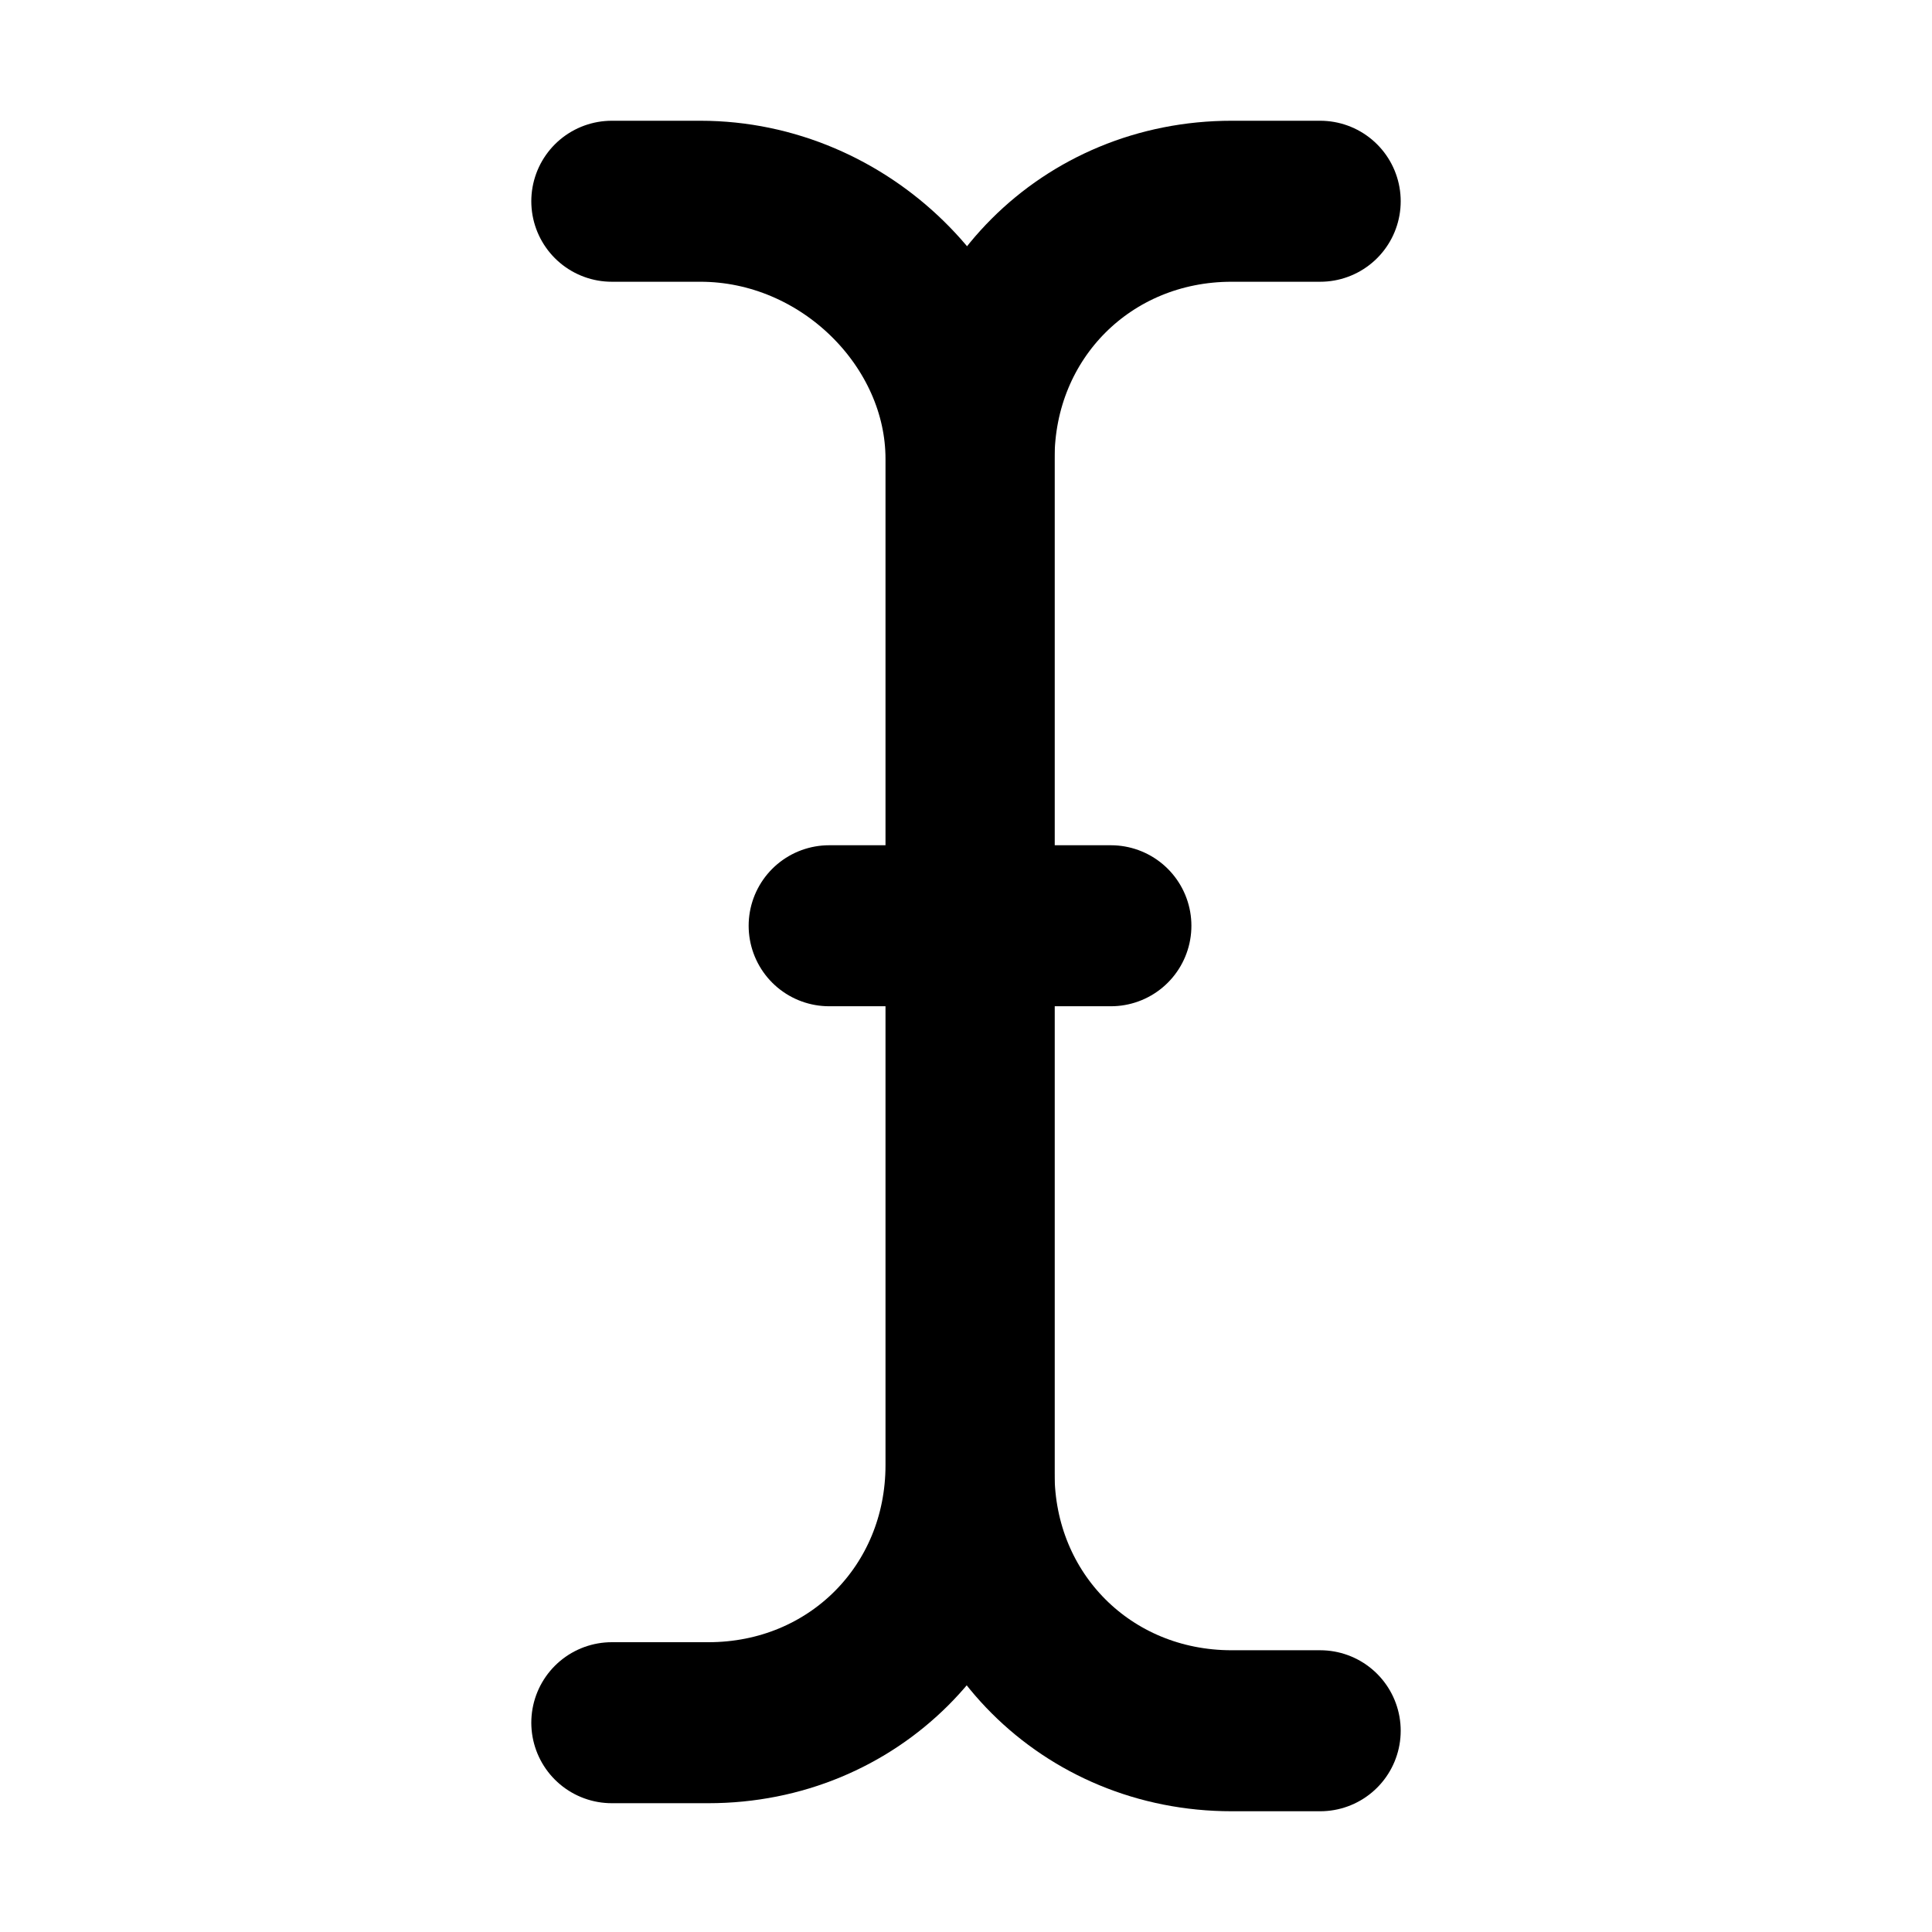
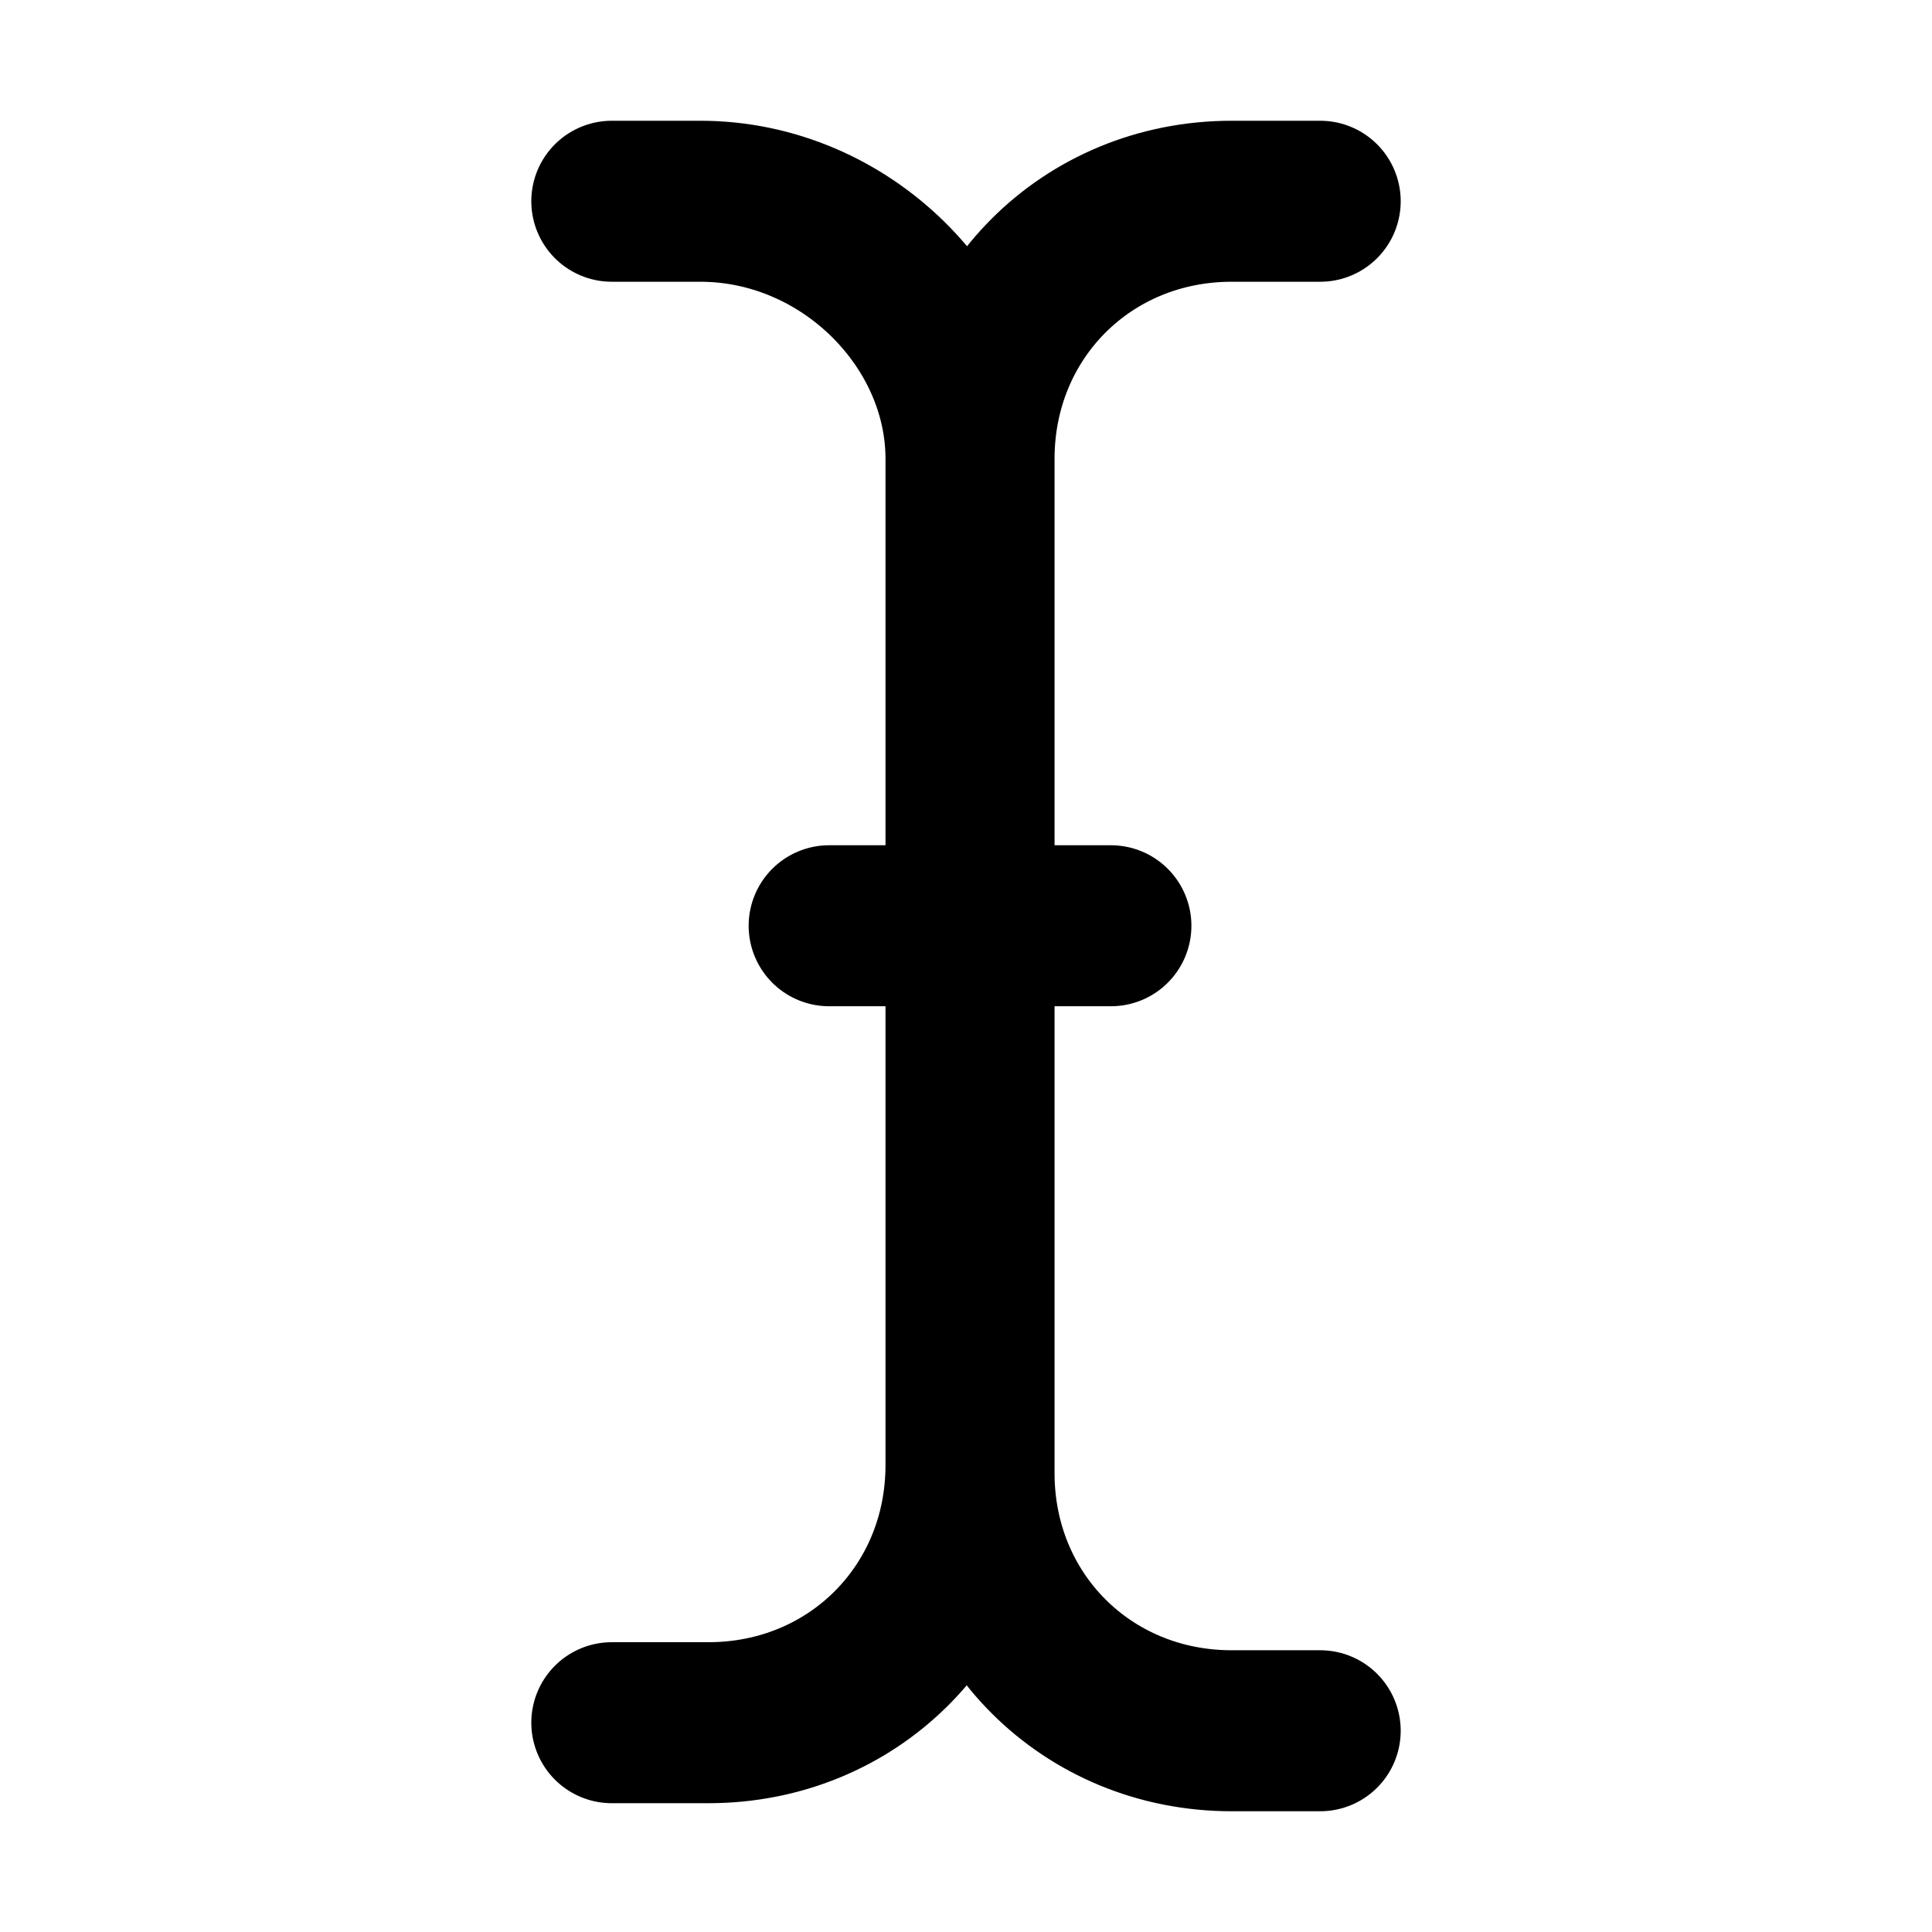
- <svg xmlns="http://www.w3.org/2000/svg" version="1.1" x="0px" y="0px" viewBox="0 0 24 24" style="enable-background:new 0 0 24 24;" xml:space="preserve">
-   <style type="text/css">
- 	.st0{fill:none;}
- 	.st1{fill:none;stroke:#000000;stroke-width:2;stroke-linecap:round;stroke-linejoin:round;}
- </style>
-   <g id="Layer_2">
-     <rect y="0" class="st0" width="24" height="24" />
-   </g>
+ <svg xmlns="http://www.w3.org/2000/svg" viewBox="0 0 24 24" style="enable-background:new 0 0 24 24" xml:space="preserve">
+   <style>.st1{fill:none;stroke:#000;stroke-width:2;stroke-linecap:round;stroke-linejoin:round}</style>
+   <path style="fill:none" d="M0 0h24v24H0z" id="Layer_2" />
  <g id="Layer_1">
-     <g>
-       <g>
-         <line class="st1" x1="12.1" y1="19.2" x2="12.1" y2="4.6" />
-       </g>
-       <g>
-         <line class="st1" x1="10.3" y1="11.5" x2="13.8" y2="11.5" />
-       </g>
-       <path class="st1" d="M7.6,2.5h1.1C10.5,2.5,12,4,12,5.7v12.5c0,1.8-1.4,3.2-3.2,3.2H7.6" />
-       <path class="st1" d="M16.4,21.5h-1.1c-1.8,0-3.2-1.4-3.2-3.2V5.7c0-1.8,1.4-3.2,3.2-3.2h1.1" />
-     </g>
+     <path class="st1" d="M12.1 19.2V4.6M10.3 11.5h3.5M7.6 2.5h1.1C10.5 2.5 12 4 12 5.7v12.5c0 1.8-1.4 3.2-3.2 3.2H7.6M16.4 21.5h-1.1c-1.8 0-3.2-1.4-3.2-3.2V5.7c0-1.8 1.4-3.2 3.2-3.2h1.1" />
  </g>
</svg>
